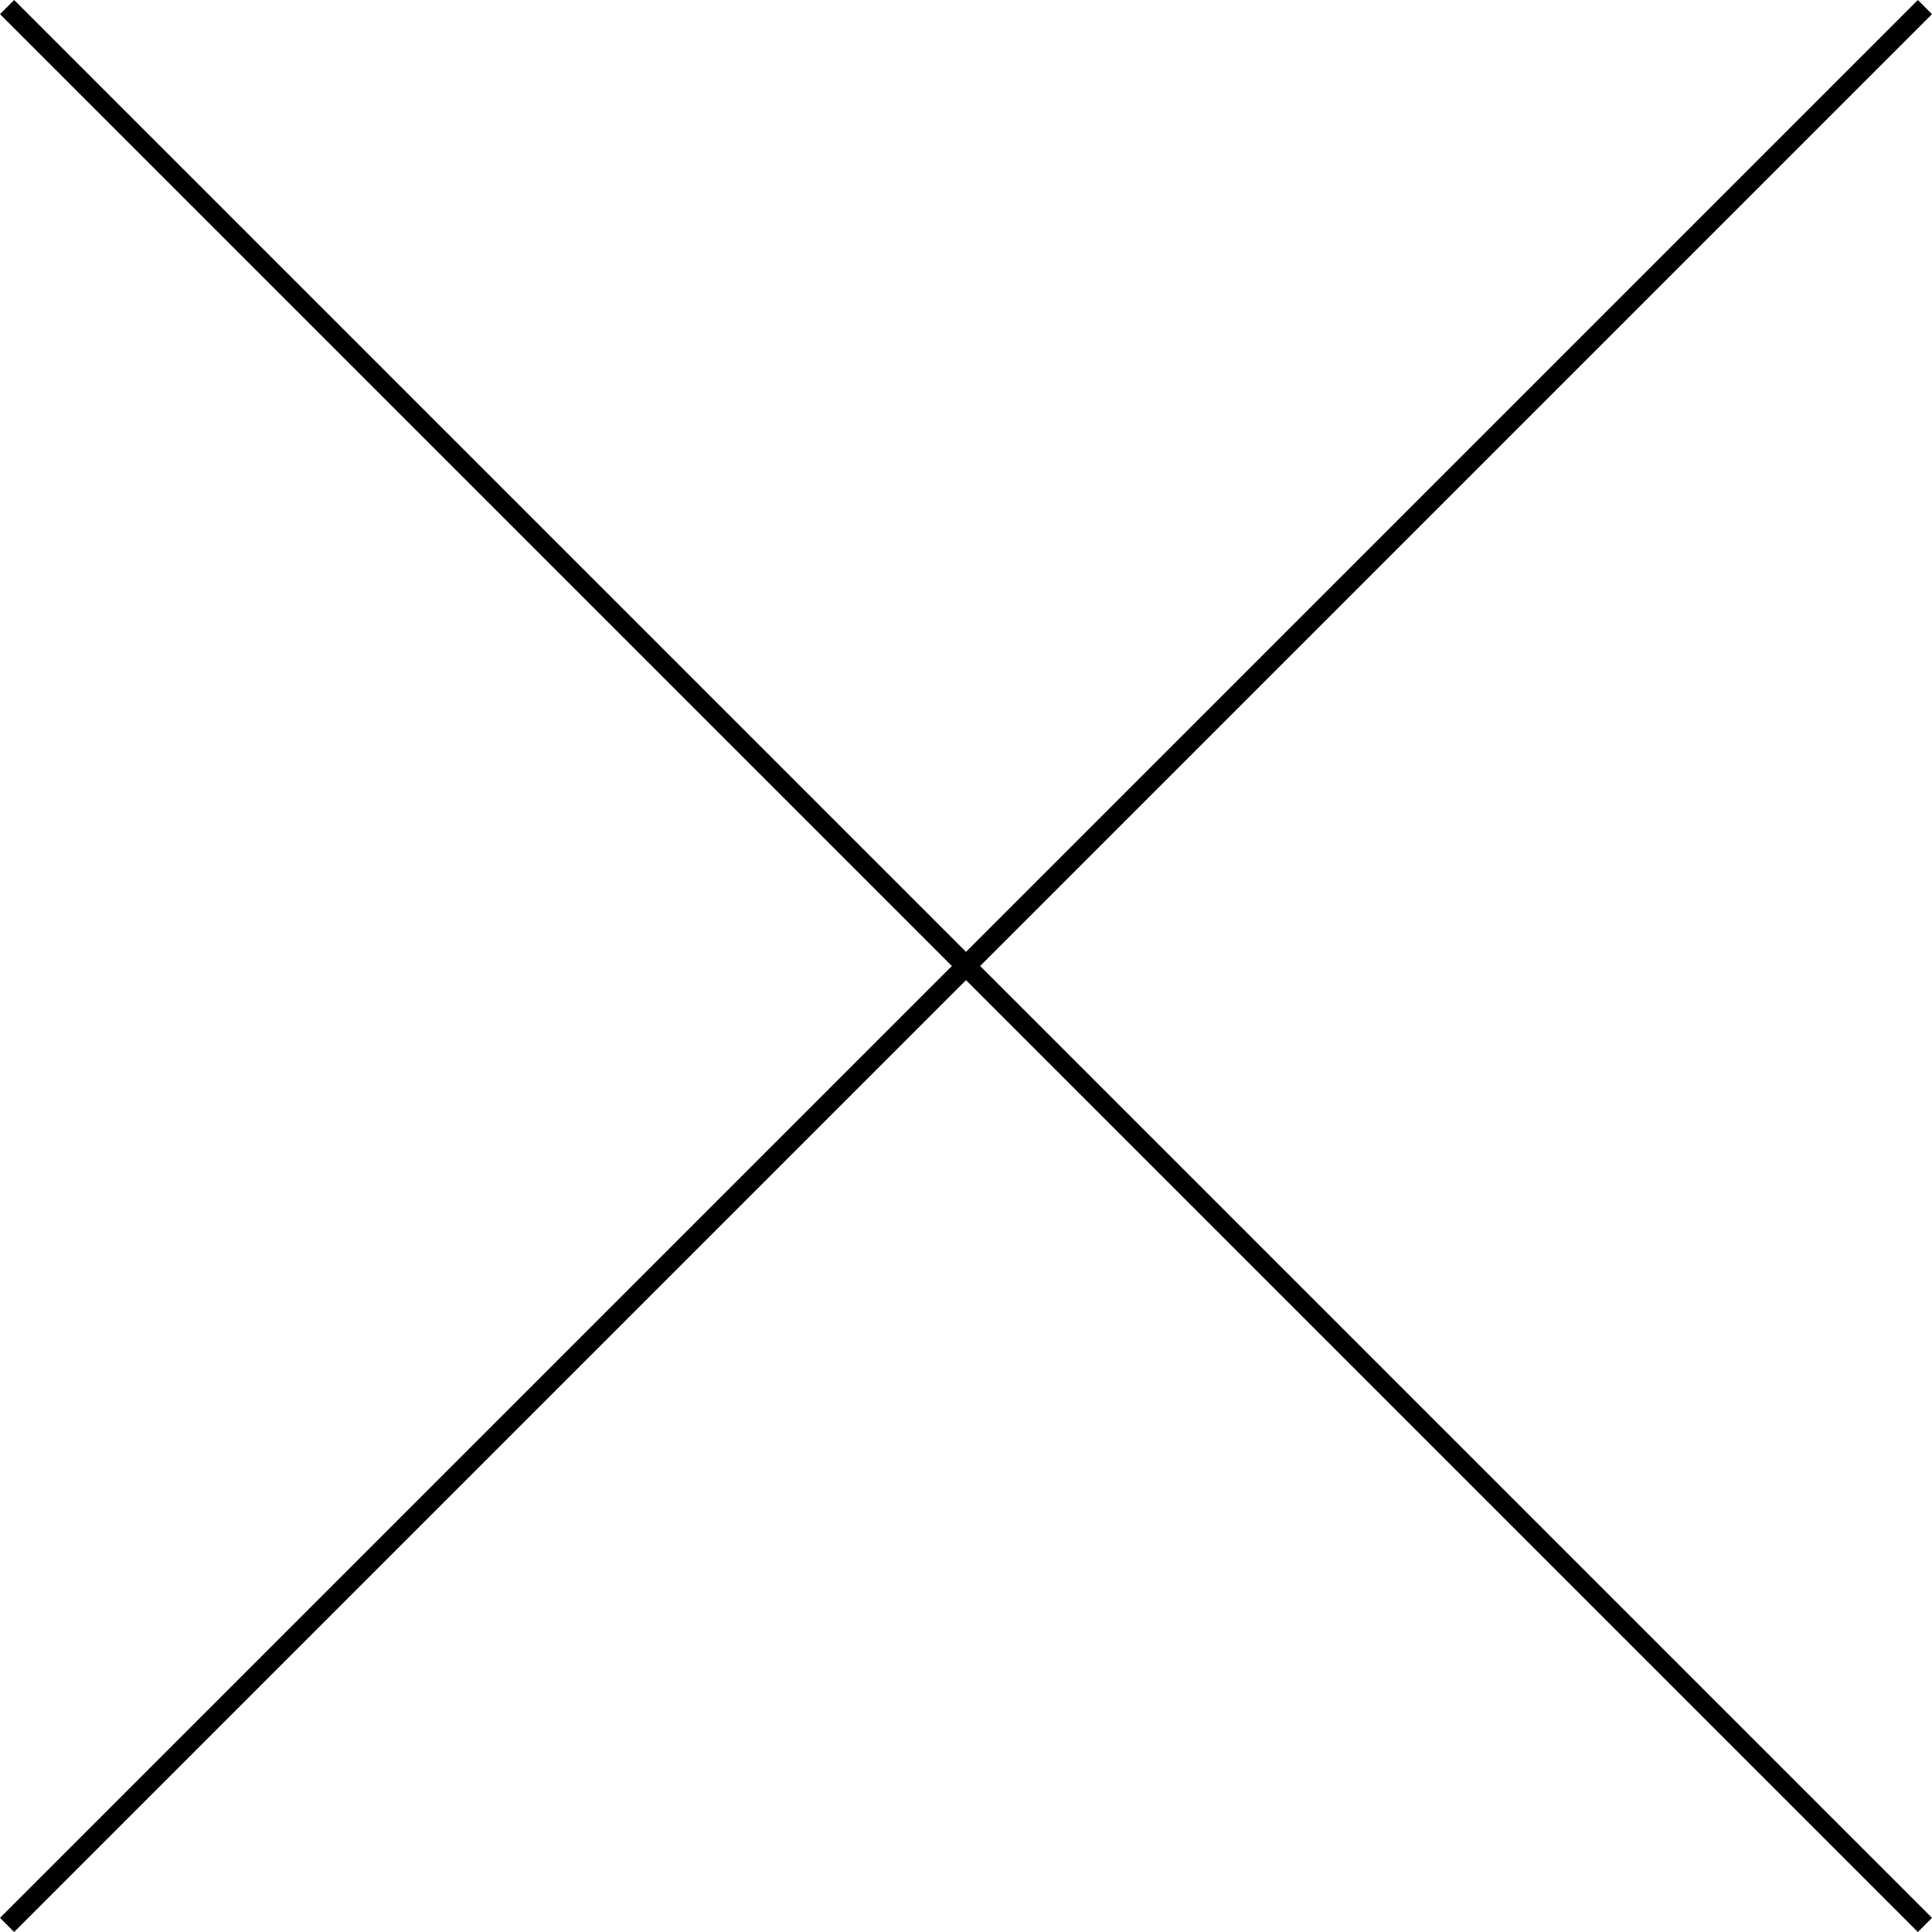
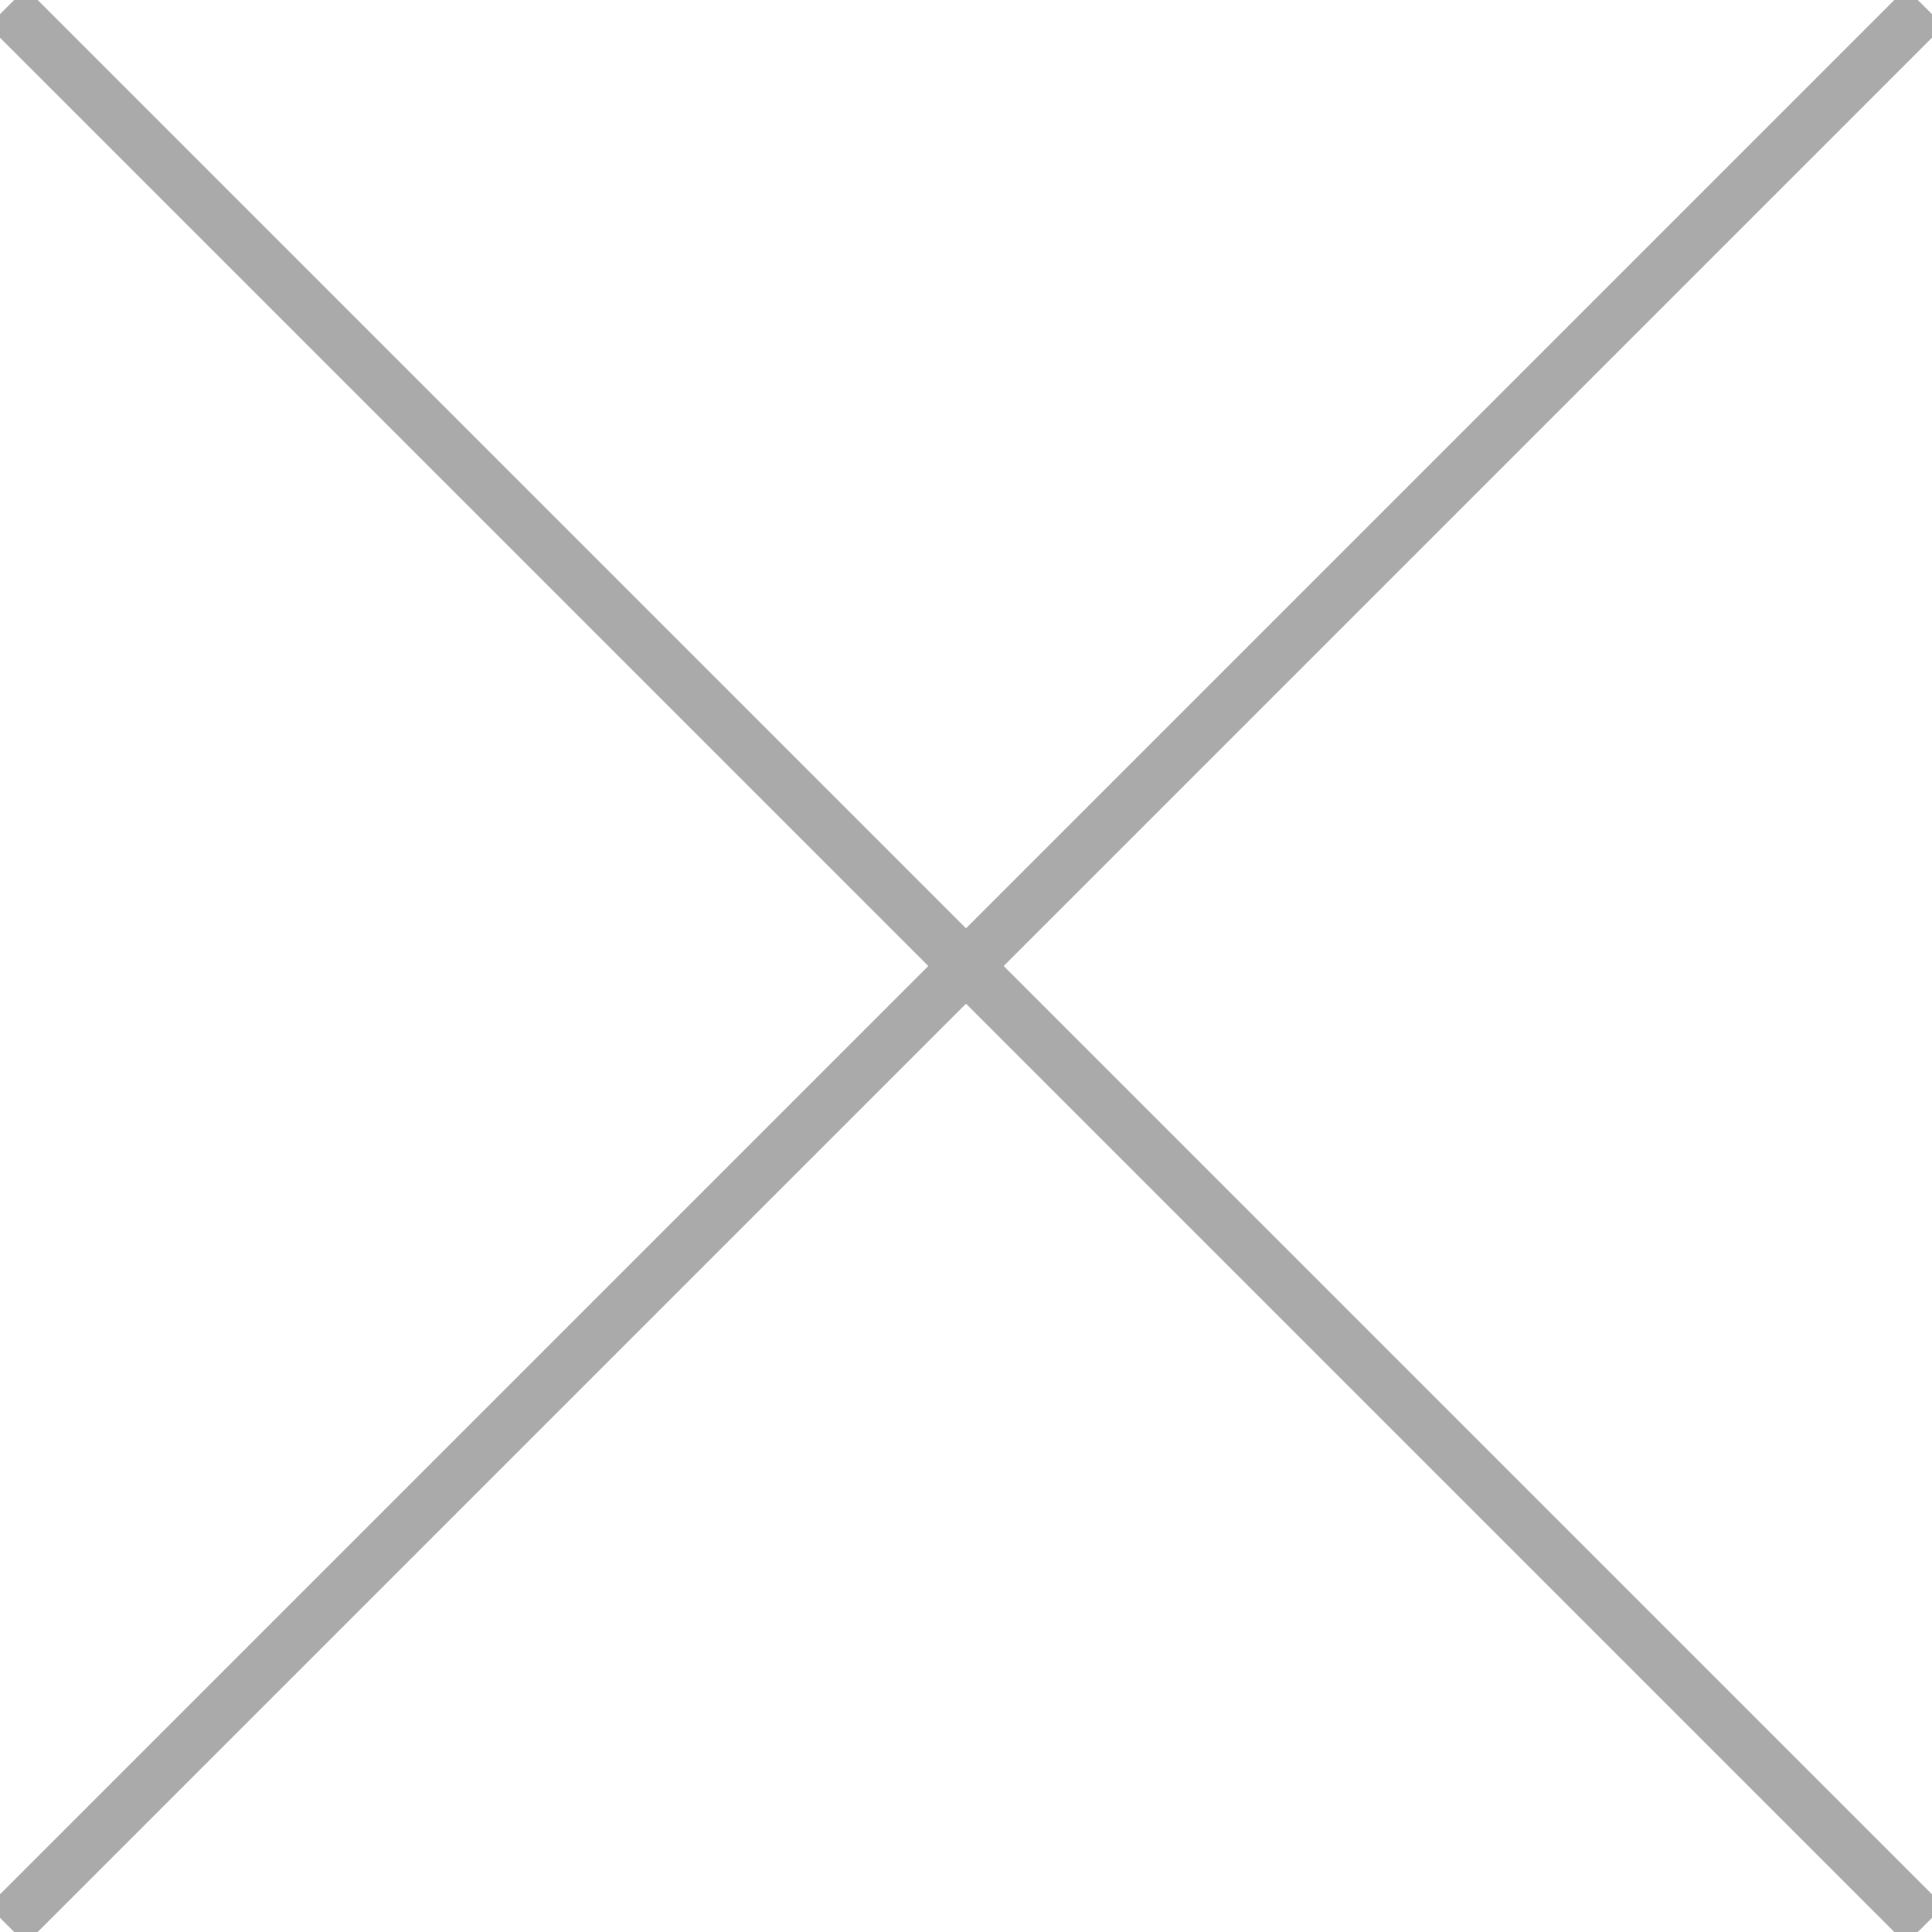
<svg xmlns="http://www.w3.org/2000/svg" id="Layer_1" data-name="Layer 1" viewBox="0 0 579.74 579.74">
  <defs>
-     <style>.cls-1{fill:none;stroke:#000;stroke-miterlimit:10;stroke-width:6px;}</style>
+     <style>.cls-1{fill:none;stroke:#AAAAAA;stroke-miterlimit:10;stroke-width:16px;}</style>
  </defs>
  <line class="cls-1" x1="2.12" y1="2.12" x2="577.62" y2="577.62" />
  <line class="cls-1" x1="2.12" y1="577.62" x2="577.62" y2="2.12" />
</svg>
